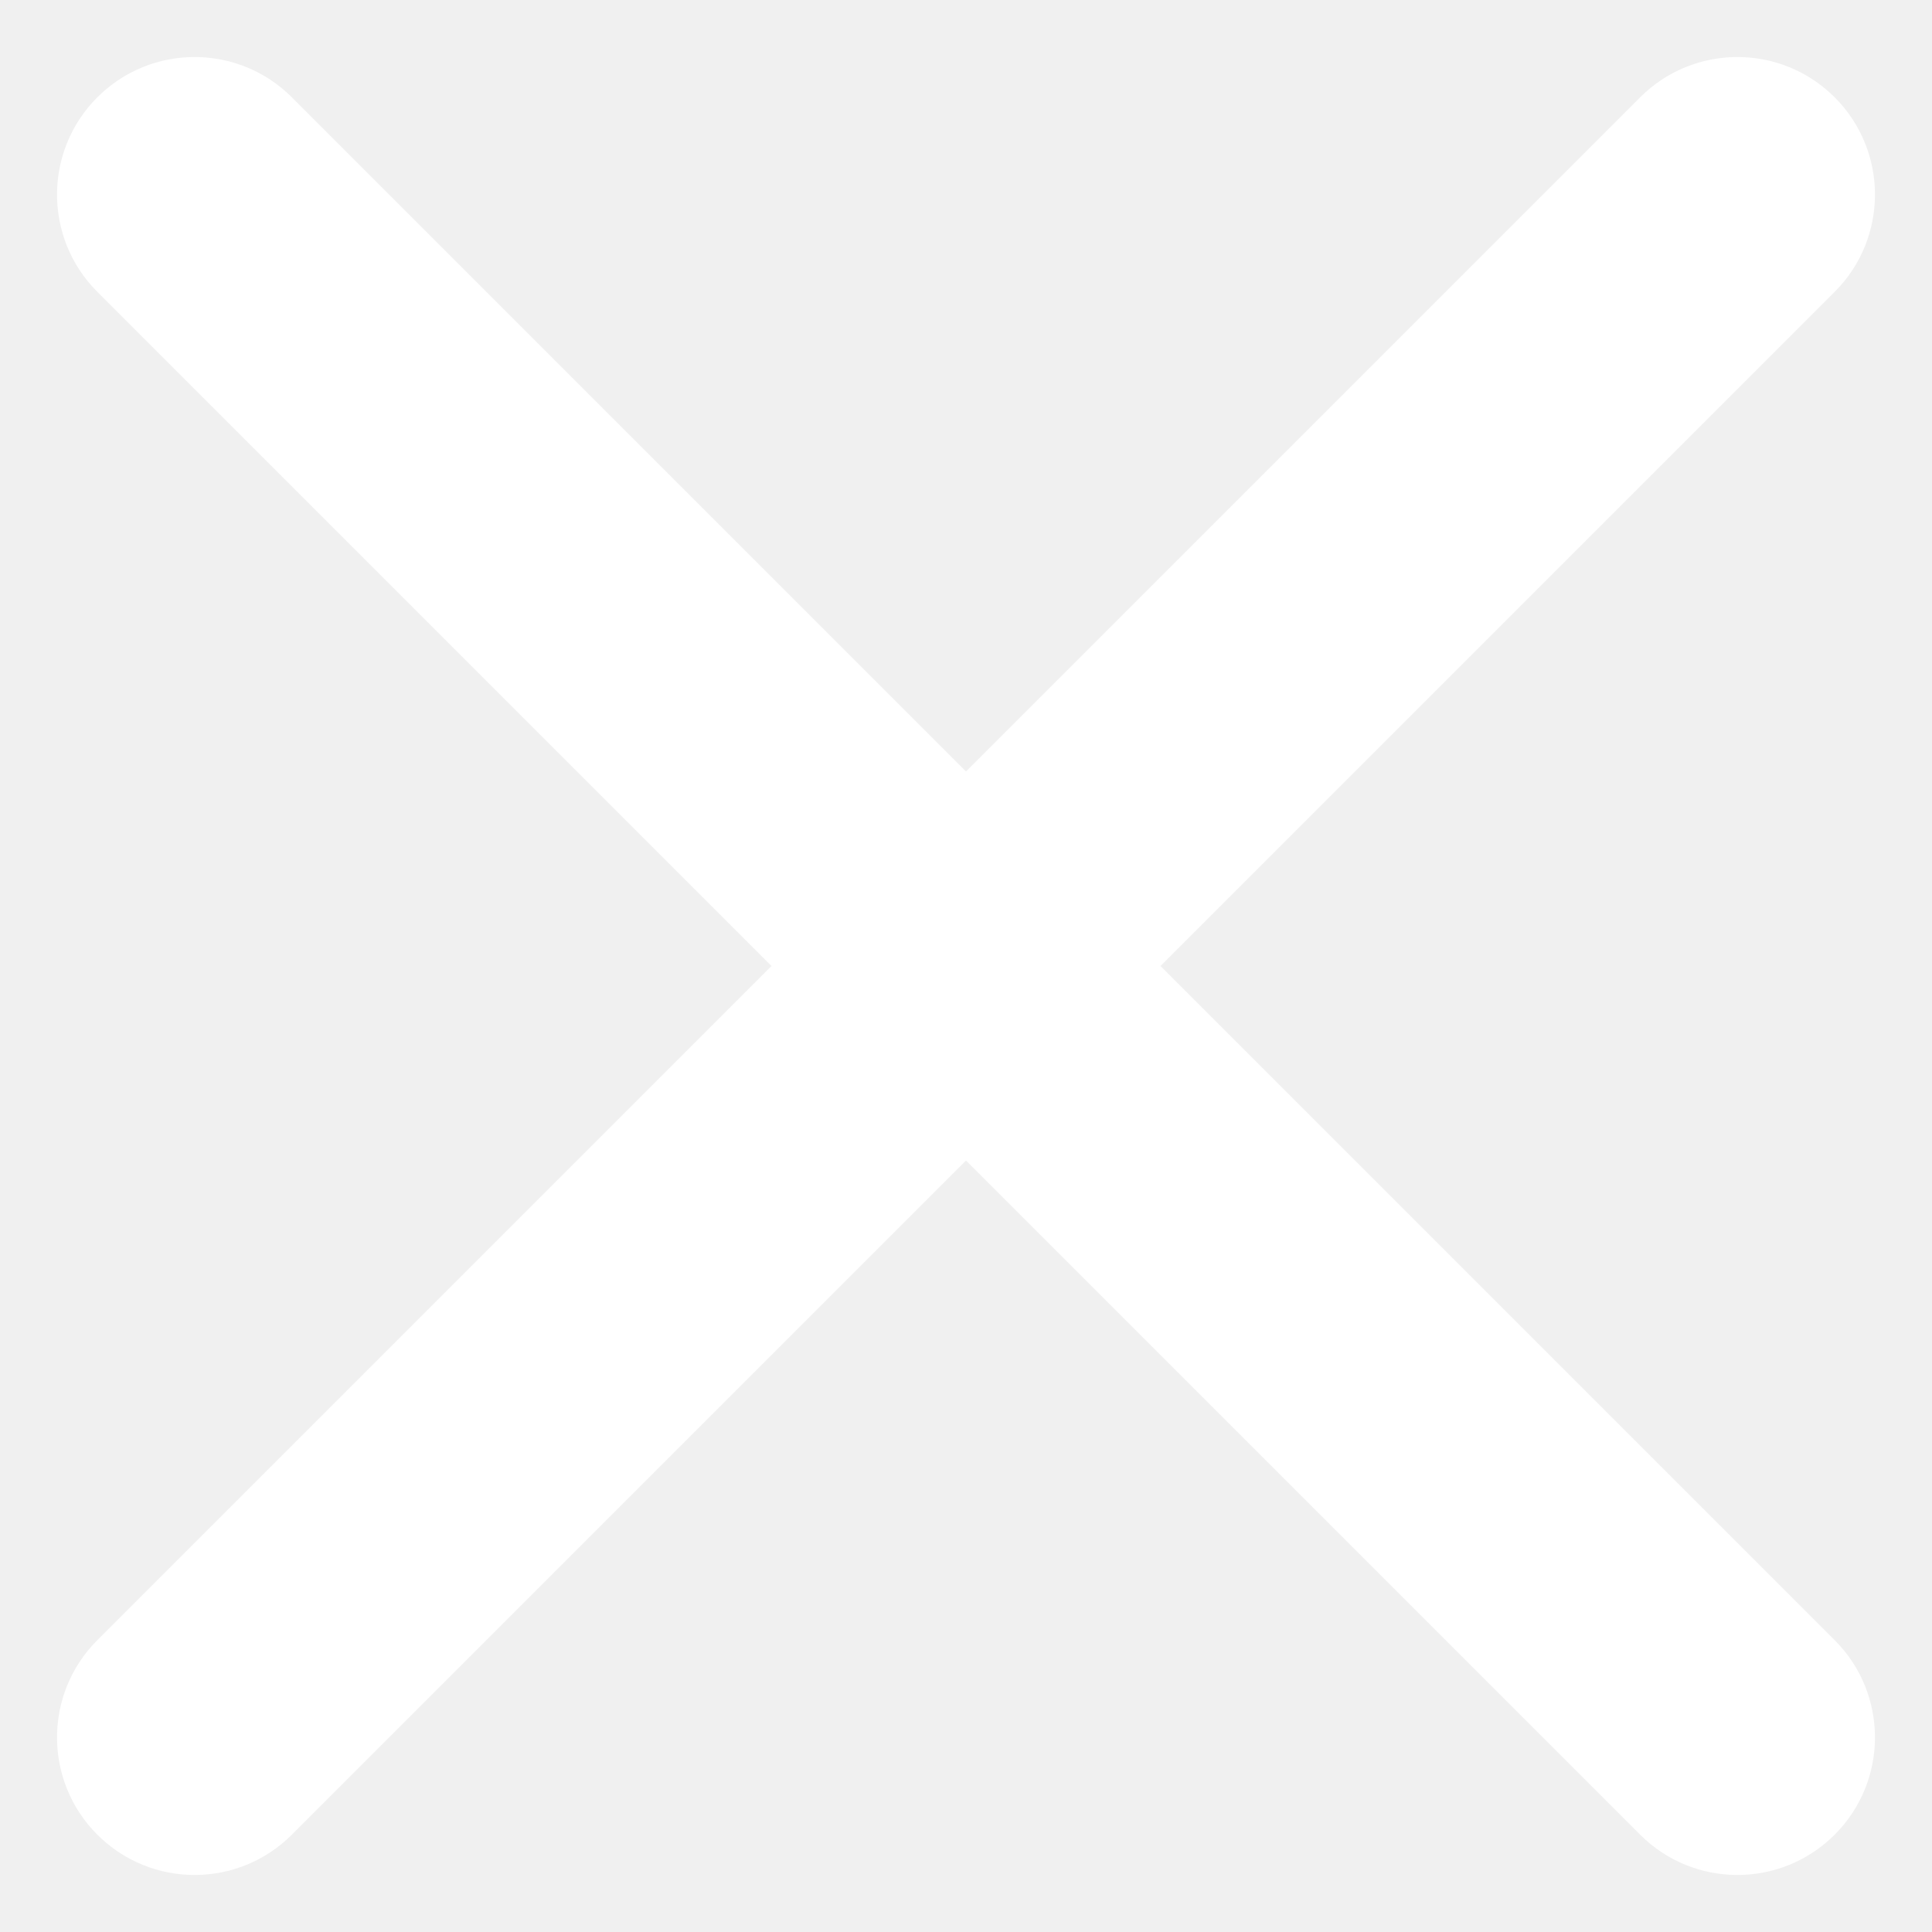
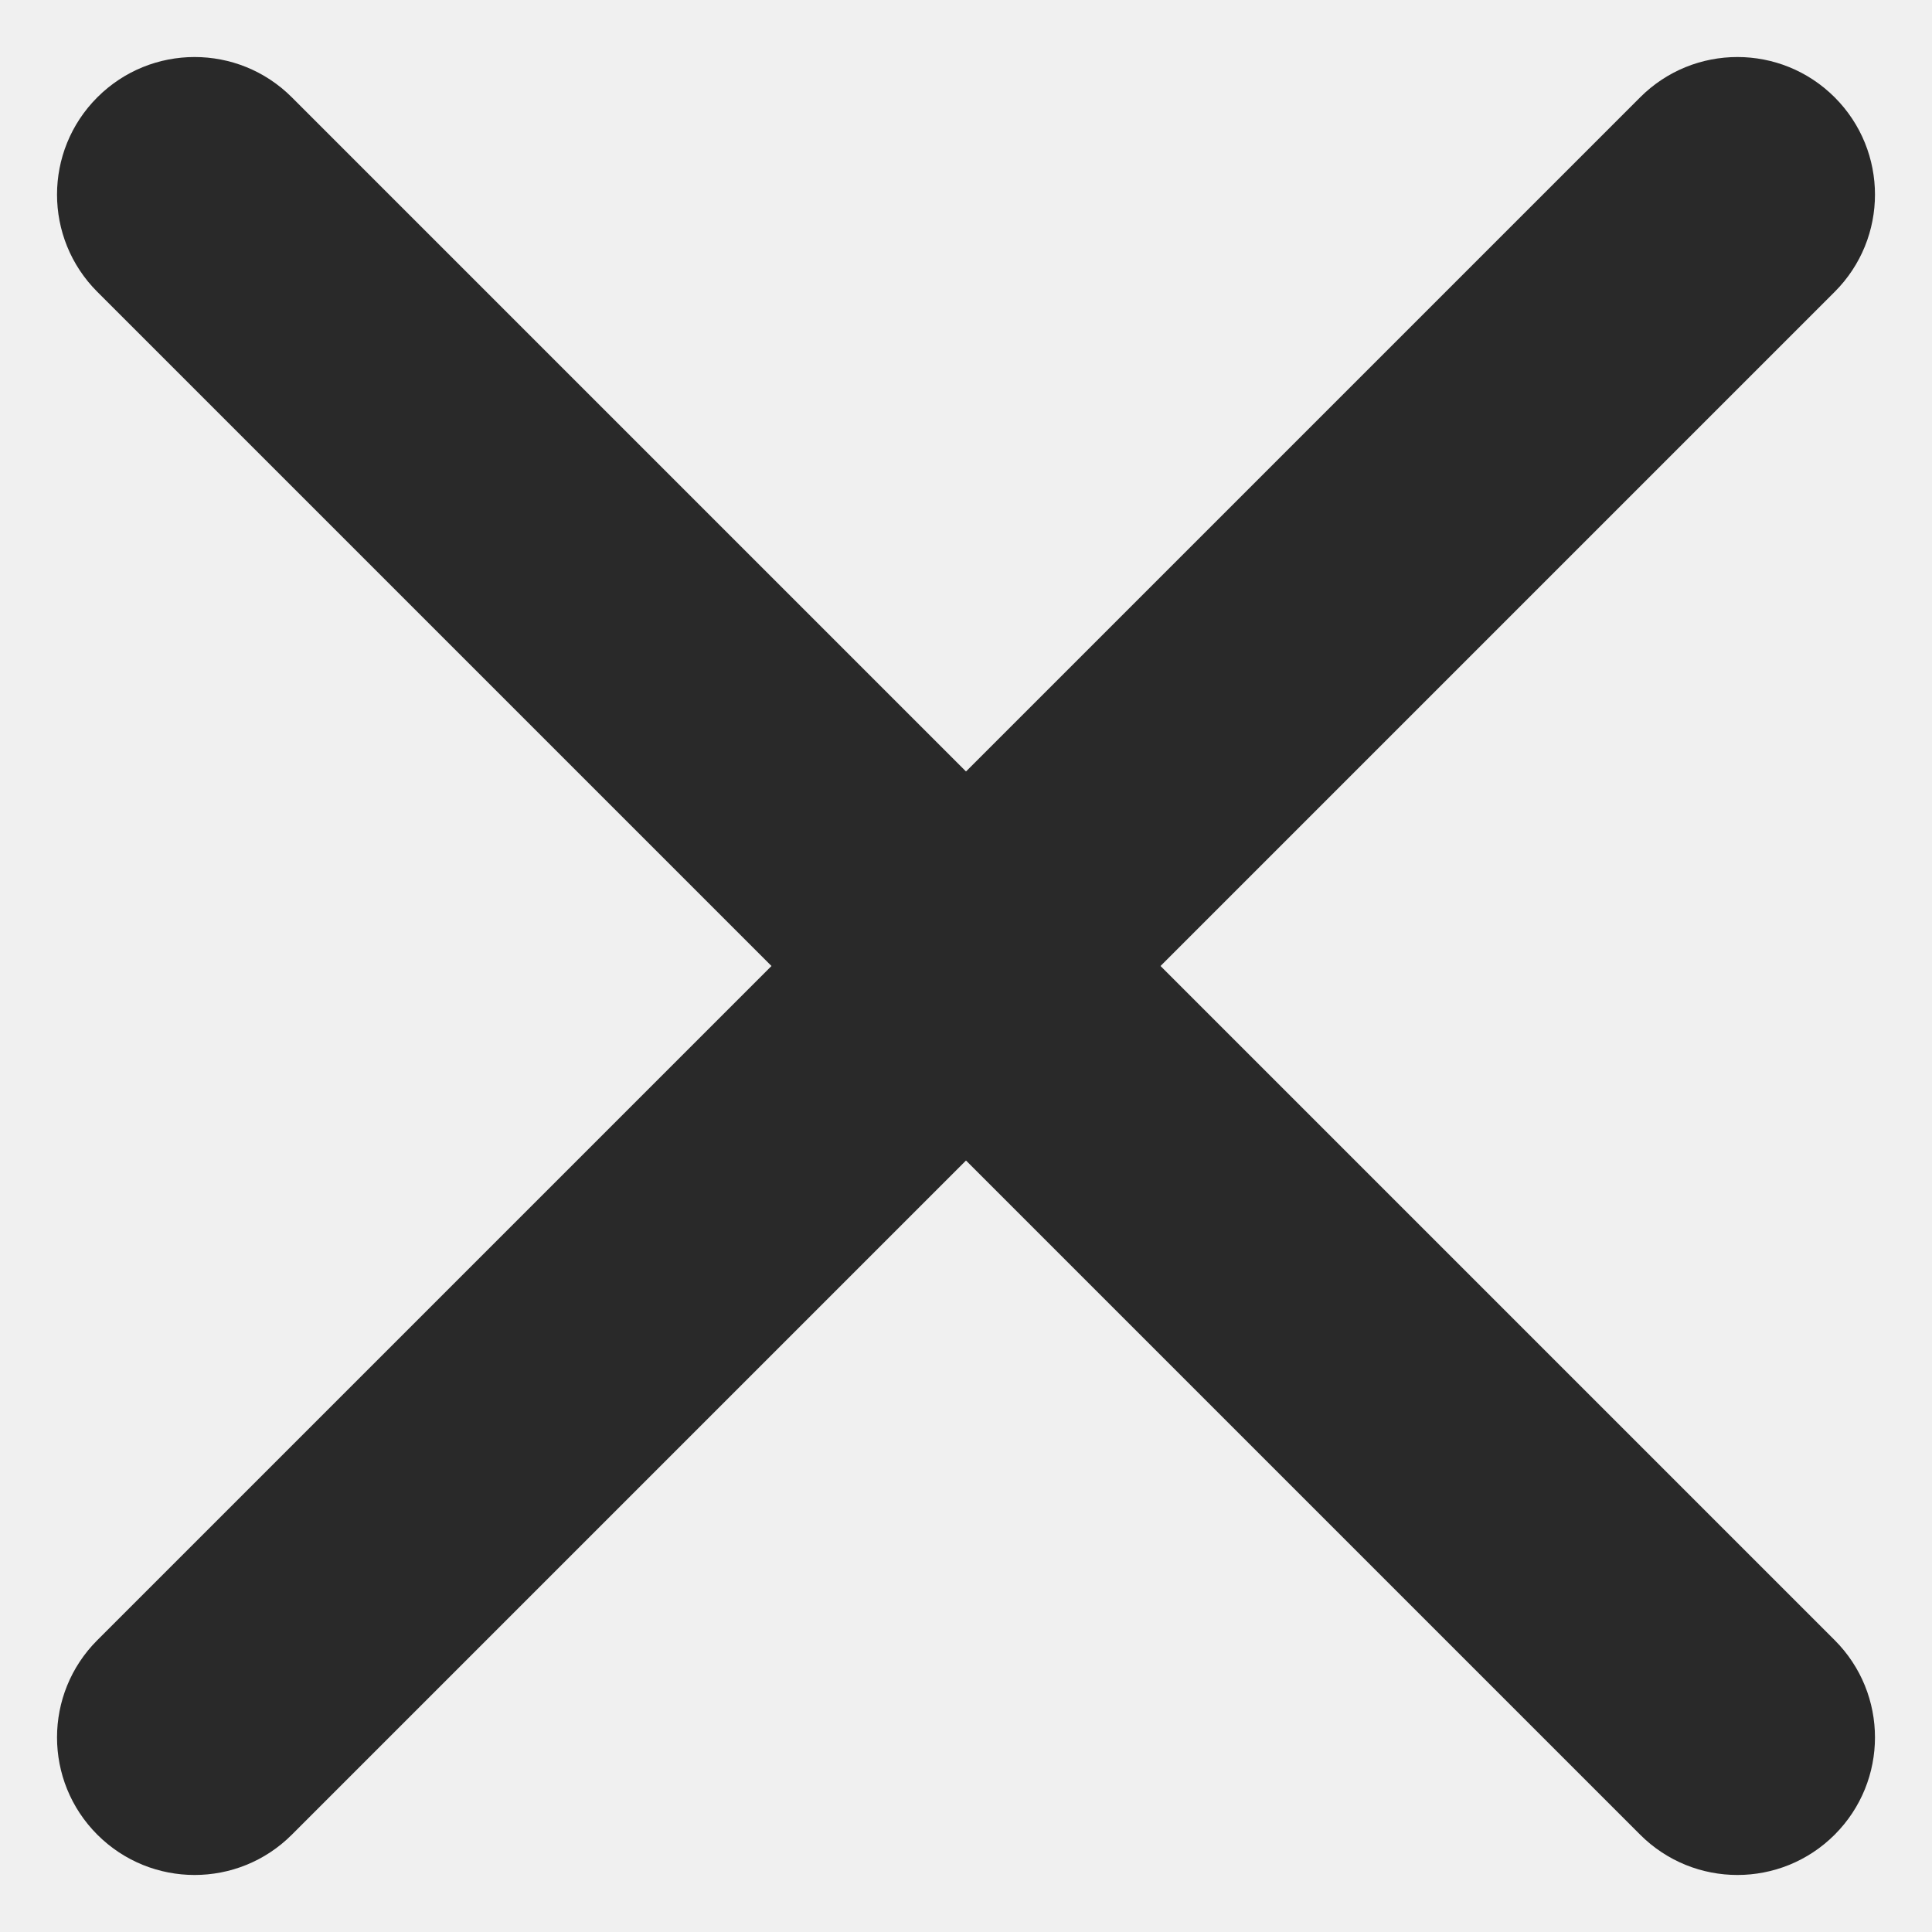
<svg xmlns="http://www.w3.org/2000/svg" width="16" height="16" viewBox="0 0 16 16" fill="none">
-   <path d="M15.194 2.417C15.639 1.972 15.639 1.251 15.194 0.806C14.749 0.361 14.028 0.361 13.583 0.806L8 6.389L2.417 0.806C1.972 0.361 1.251 0.361 0.806 0.806C0.361 1.251 0.361 1.972 0.806 2.417L6.389 8L0.806 13.583C0.361 14.028 0.361 14.749 0.806 15.194C1.251 15.639 1.972 15.639 2.417 15.194L8 9.611L13.583 15.194C14.028 15.639 14.749 15.639 15.194 15.194C15.639 14.749 15.639 14.028 15.194 13.583L9.611 8L15.194 2.417Z" fill="white" />
+   <path d="M15.194 2.417C15.639 1.972 15.639 1.251 15.194 0.806C14.749 0.361 14.028 0.361 13.583 0.806L8 6.389L2.417 0.806C1.972 0.361 1.251 0.361 0.806 0.806C0.361 1.251 0.361 1.972 0.806 2.417L6.389 8L0.806 13.583C0.361 14.028 0.361 14.749 0.806 15.194C1.251 15.639 1.972 15.639 2.417 15.194L8 9.611L13.583 15.194C14.028 15.639 14.749 15.639 15.194 15.194C15.639 14.749 15.639 14.028 15.194 13.583L9.611 8L15.194 2.417Z" fill="#292929" />
</svg>
